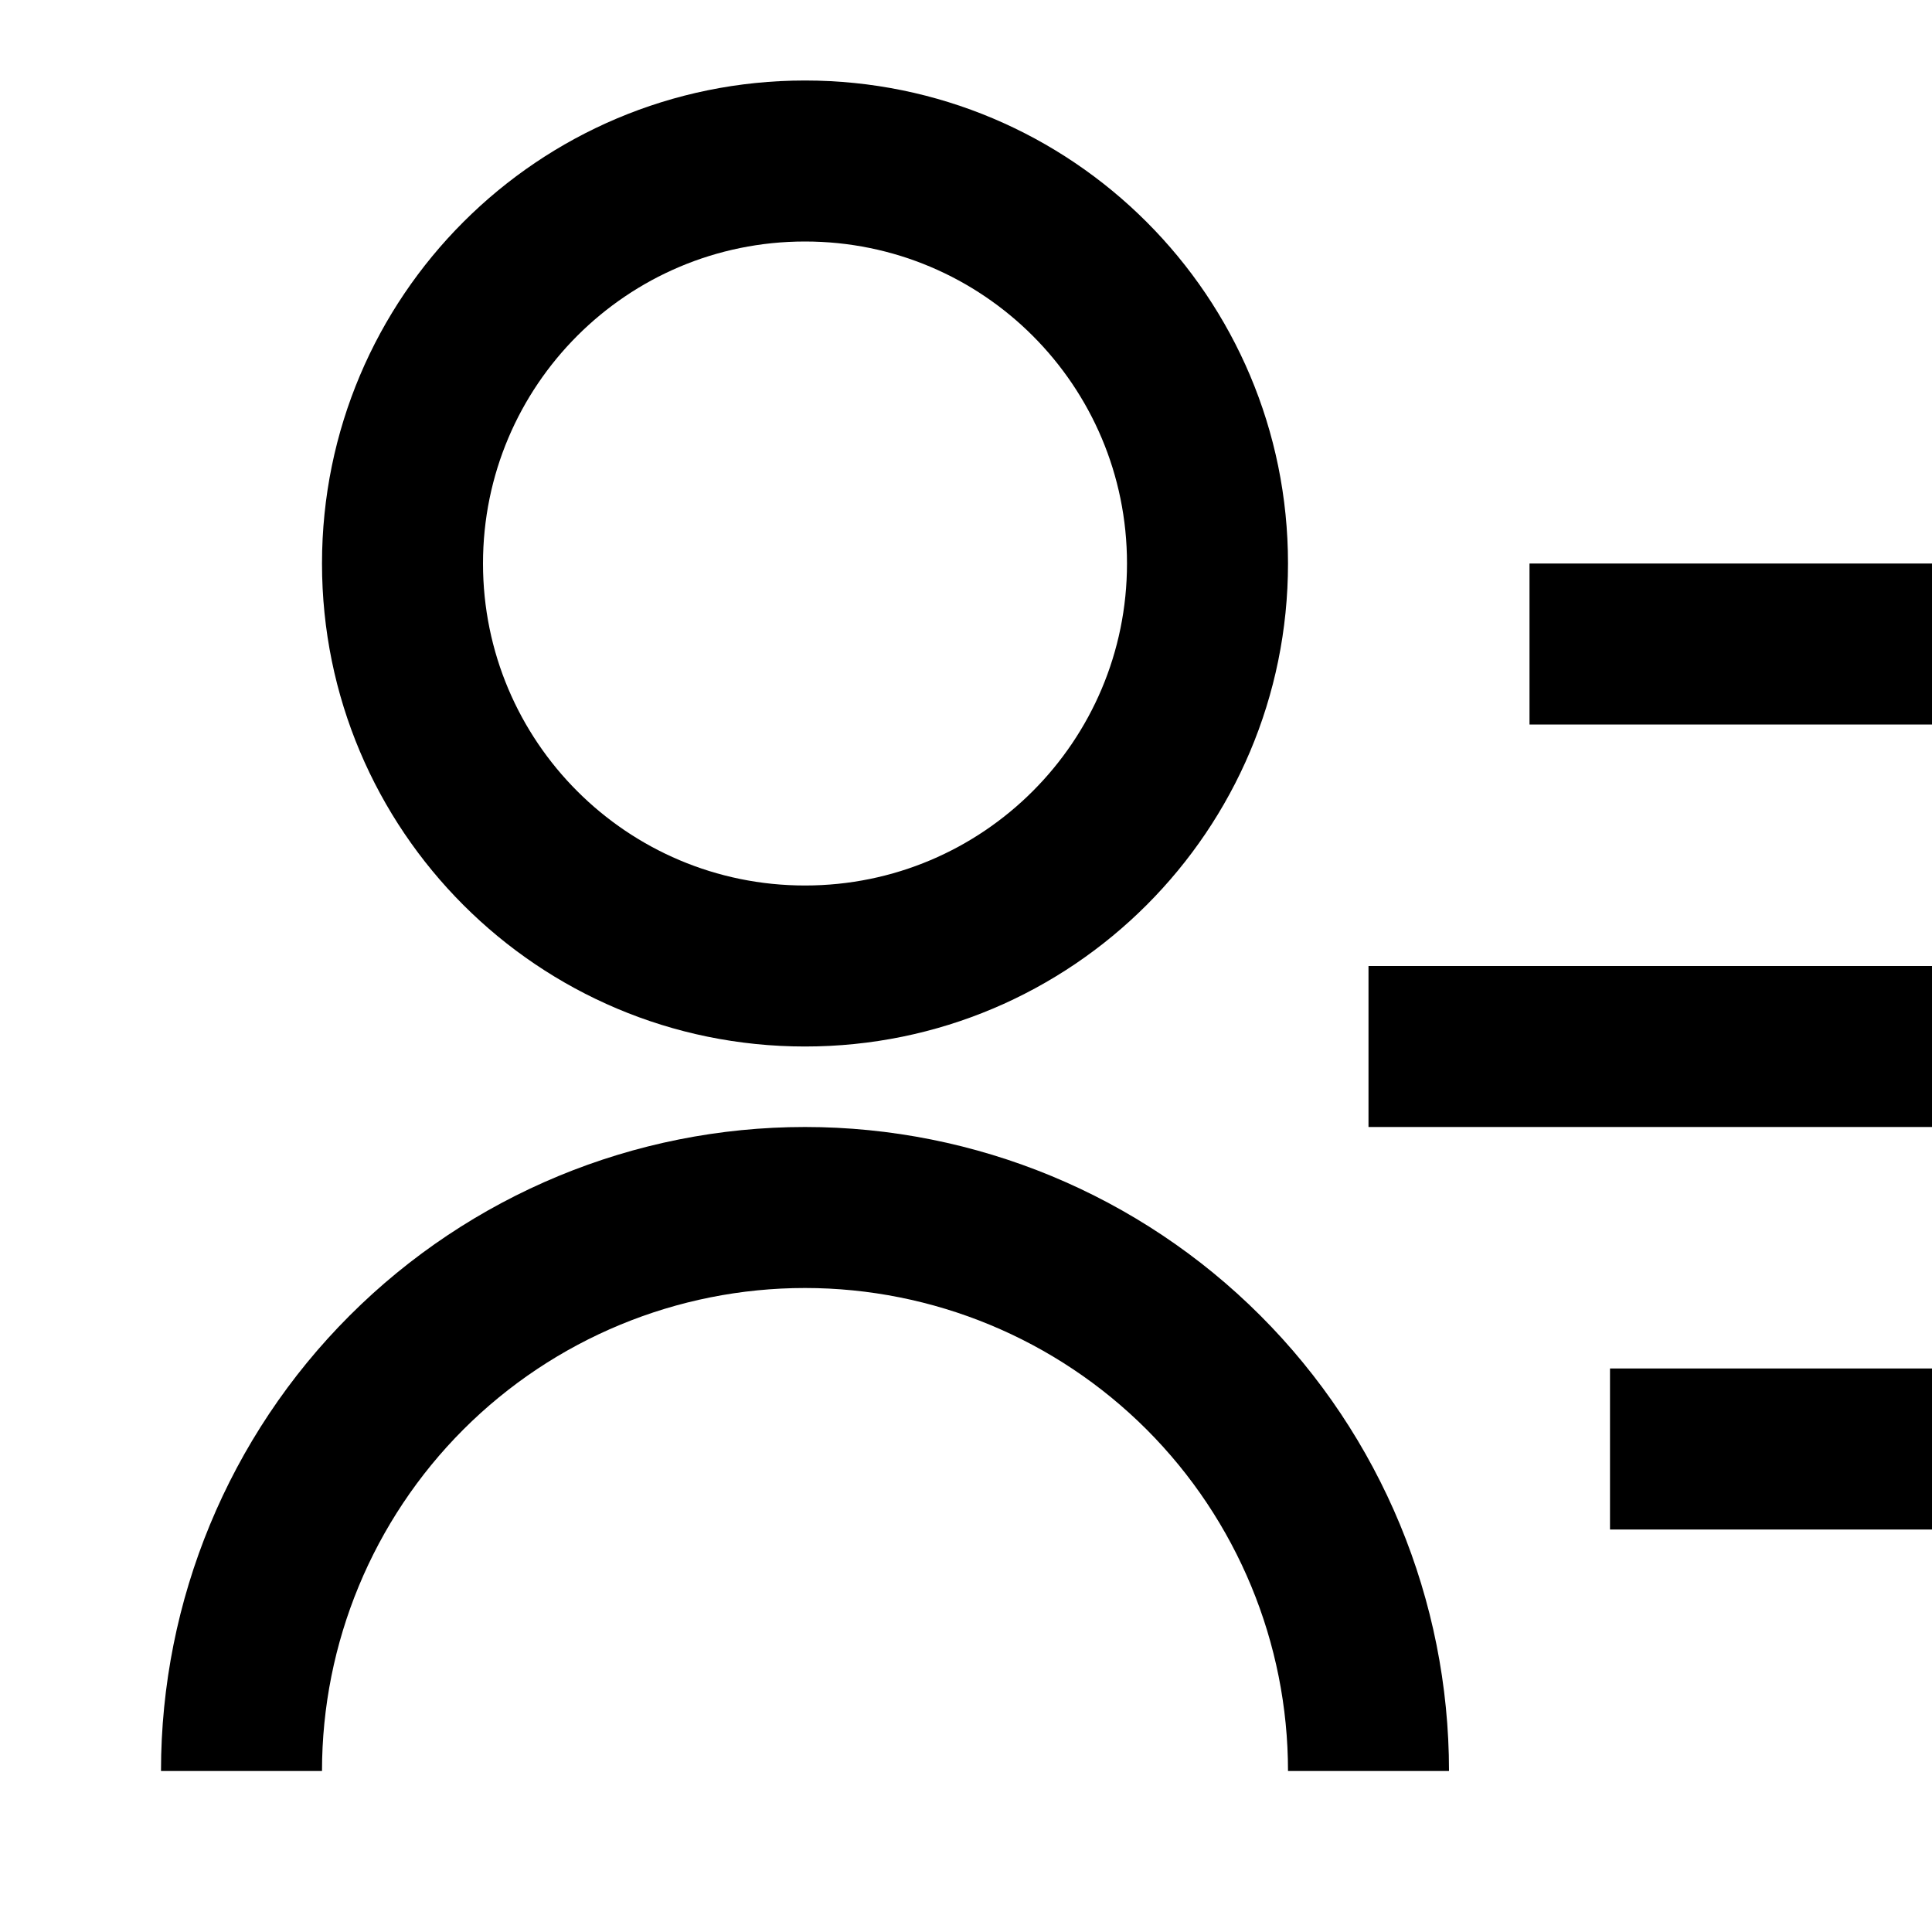
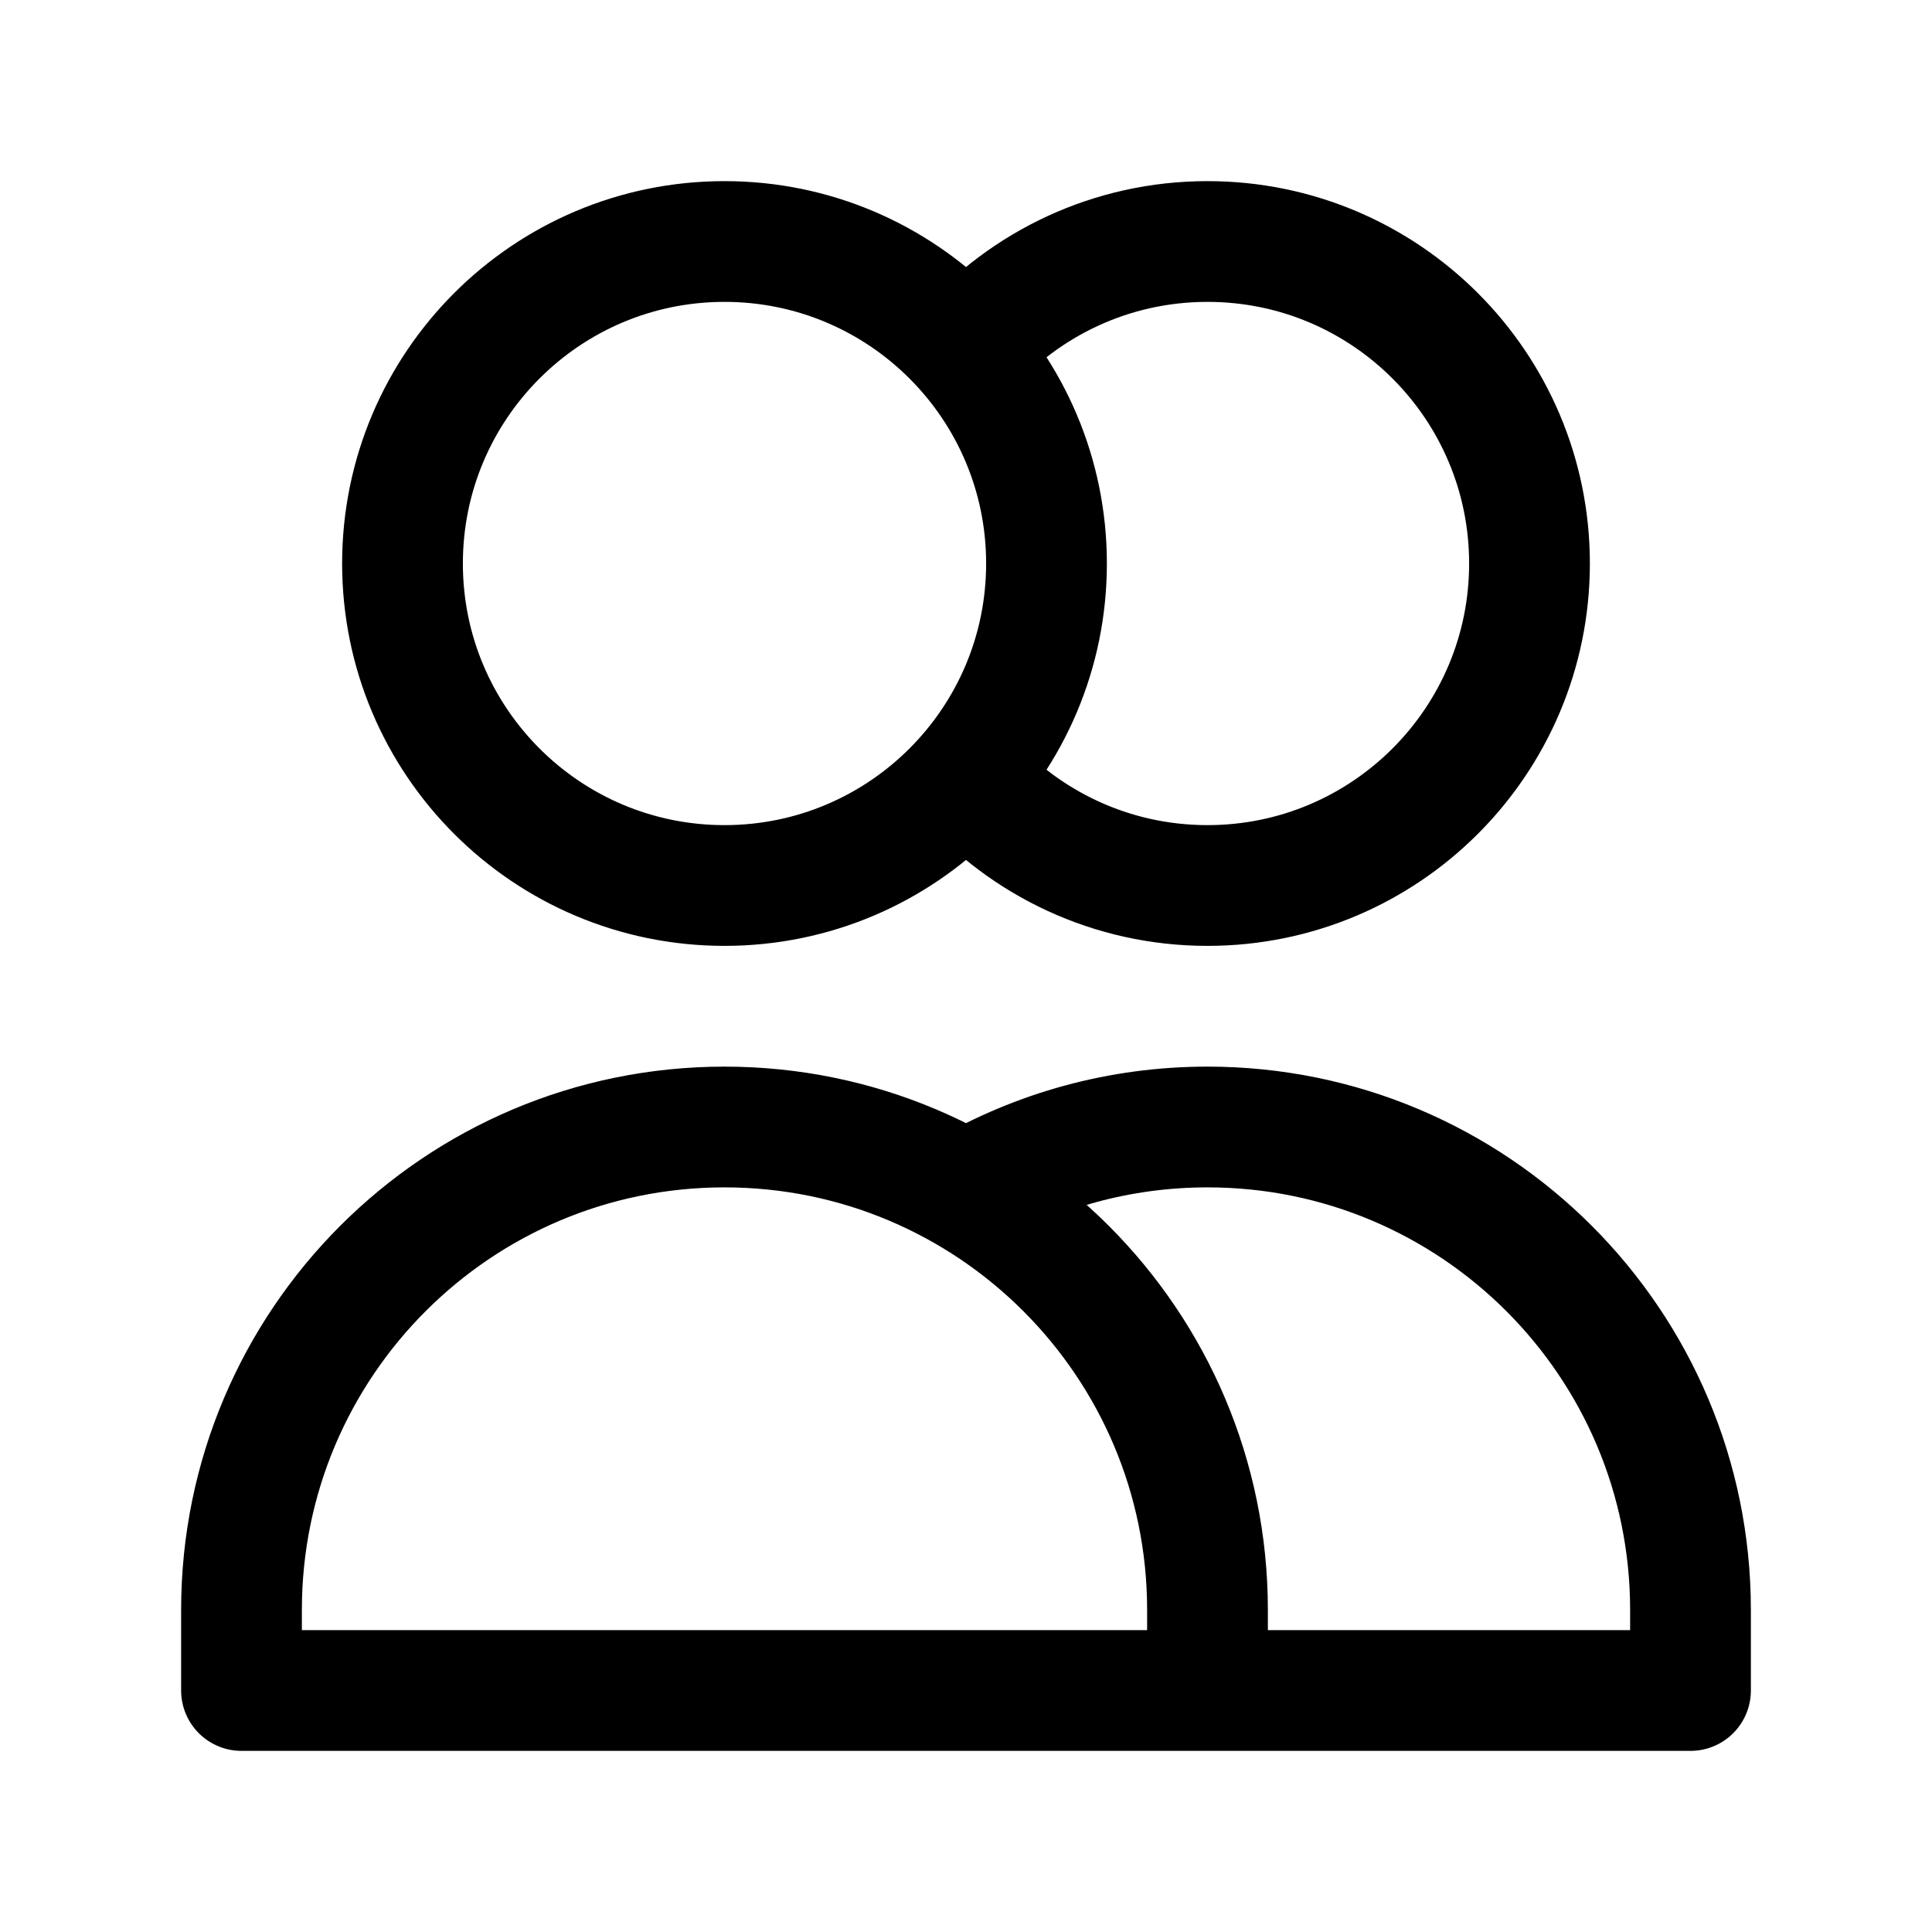
<svg xmlns="http://www.w3.org/2000/svg" width="24" height="24" viewBox="0 0 24 24" fill="none">
-   <path d="M19 7H24V9H19V7ZM17 12H24V14H17V12ZM20 17H24V19H20V17ZM2 22C2 19.878 2.843 17.843 4.343 16.343C5.843 14.843 7.878 14 10 14C12.122 14 14.157 14.843 15.657 16.343C17.157 17.843 18 19.878 18 22H16C16 20.409 15.368 18.883 14.243 17.757C13.117 16.632 11.591 16 10 16C8.409 16 6.883 16.632 5.757 17.757C4.632 18.883 4 20.409 4 22H2ZM10 13C6.685 13 4 10.315 4 7C4 3.685 6.685 1 10 1C13.315 1 16 3.685 16 7C16 10.315 13.315 13 10 13ZM10 11C12.21 11 14 9.21 14 7C14 4.79 12.21 3 10 3C7.79 3 6 4.79 6 7C6 9.21 7.79 11 10 11Z" fill="currentColor" />
+   <path d="M12 4.354C12.733 3.524 13.805 3 15 3C17.209 3 19 4.791 19 7C19 9.209 17.209 11 15 11C13.805 11 12.733 10.476 12 9.646M15 21H3V20C3 16.686 5.686 14 9 14C12.314 14 15 16.686 15 20V21ZM15 21H21V20C21 16.686 18.314 14 15 14C13.907 14 12.883 14.292 12 14.803M13 7C13 9.209 11.209 11 9 11C6.791 11 5 9.209 5 7C5 4.791 6.791 3 9 3C11.209 3 13 4.791 13 7Z" stroke="currentColor" stroke-width="1.5" stroke-linecap="round" stroke-linejoin="round" />
</svg>
